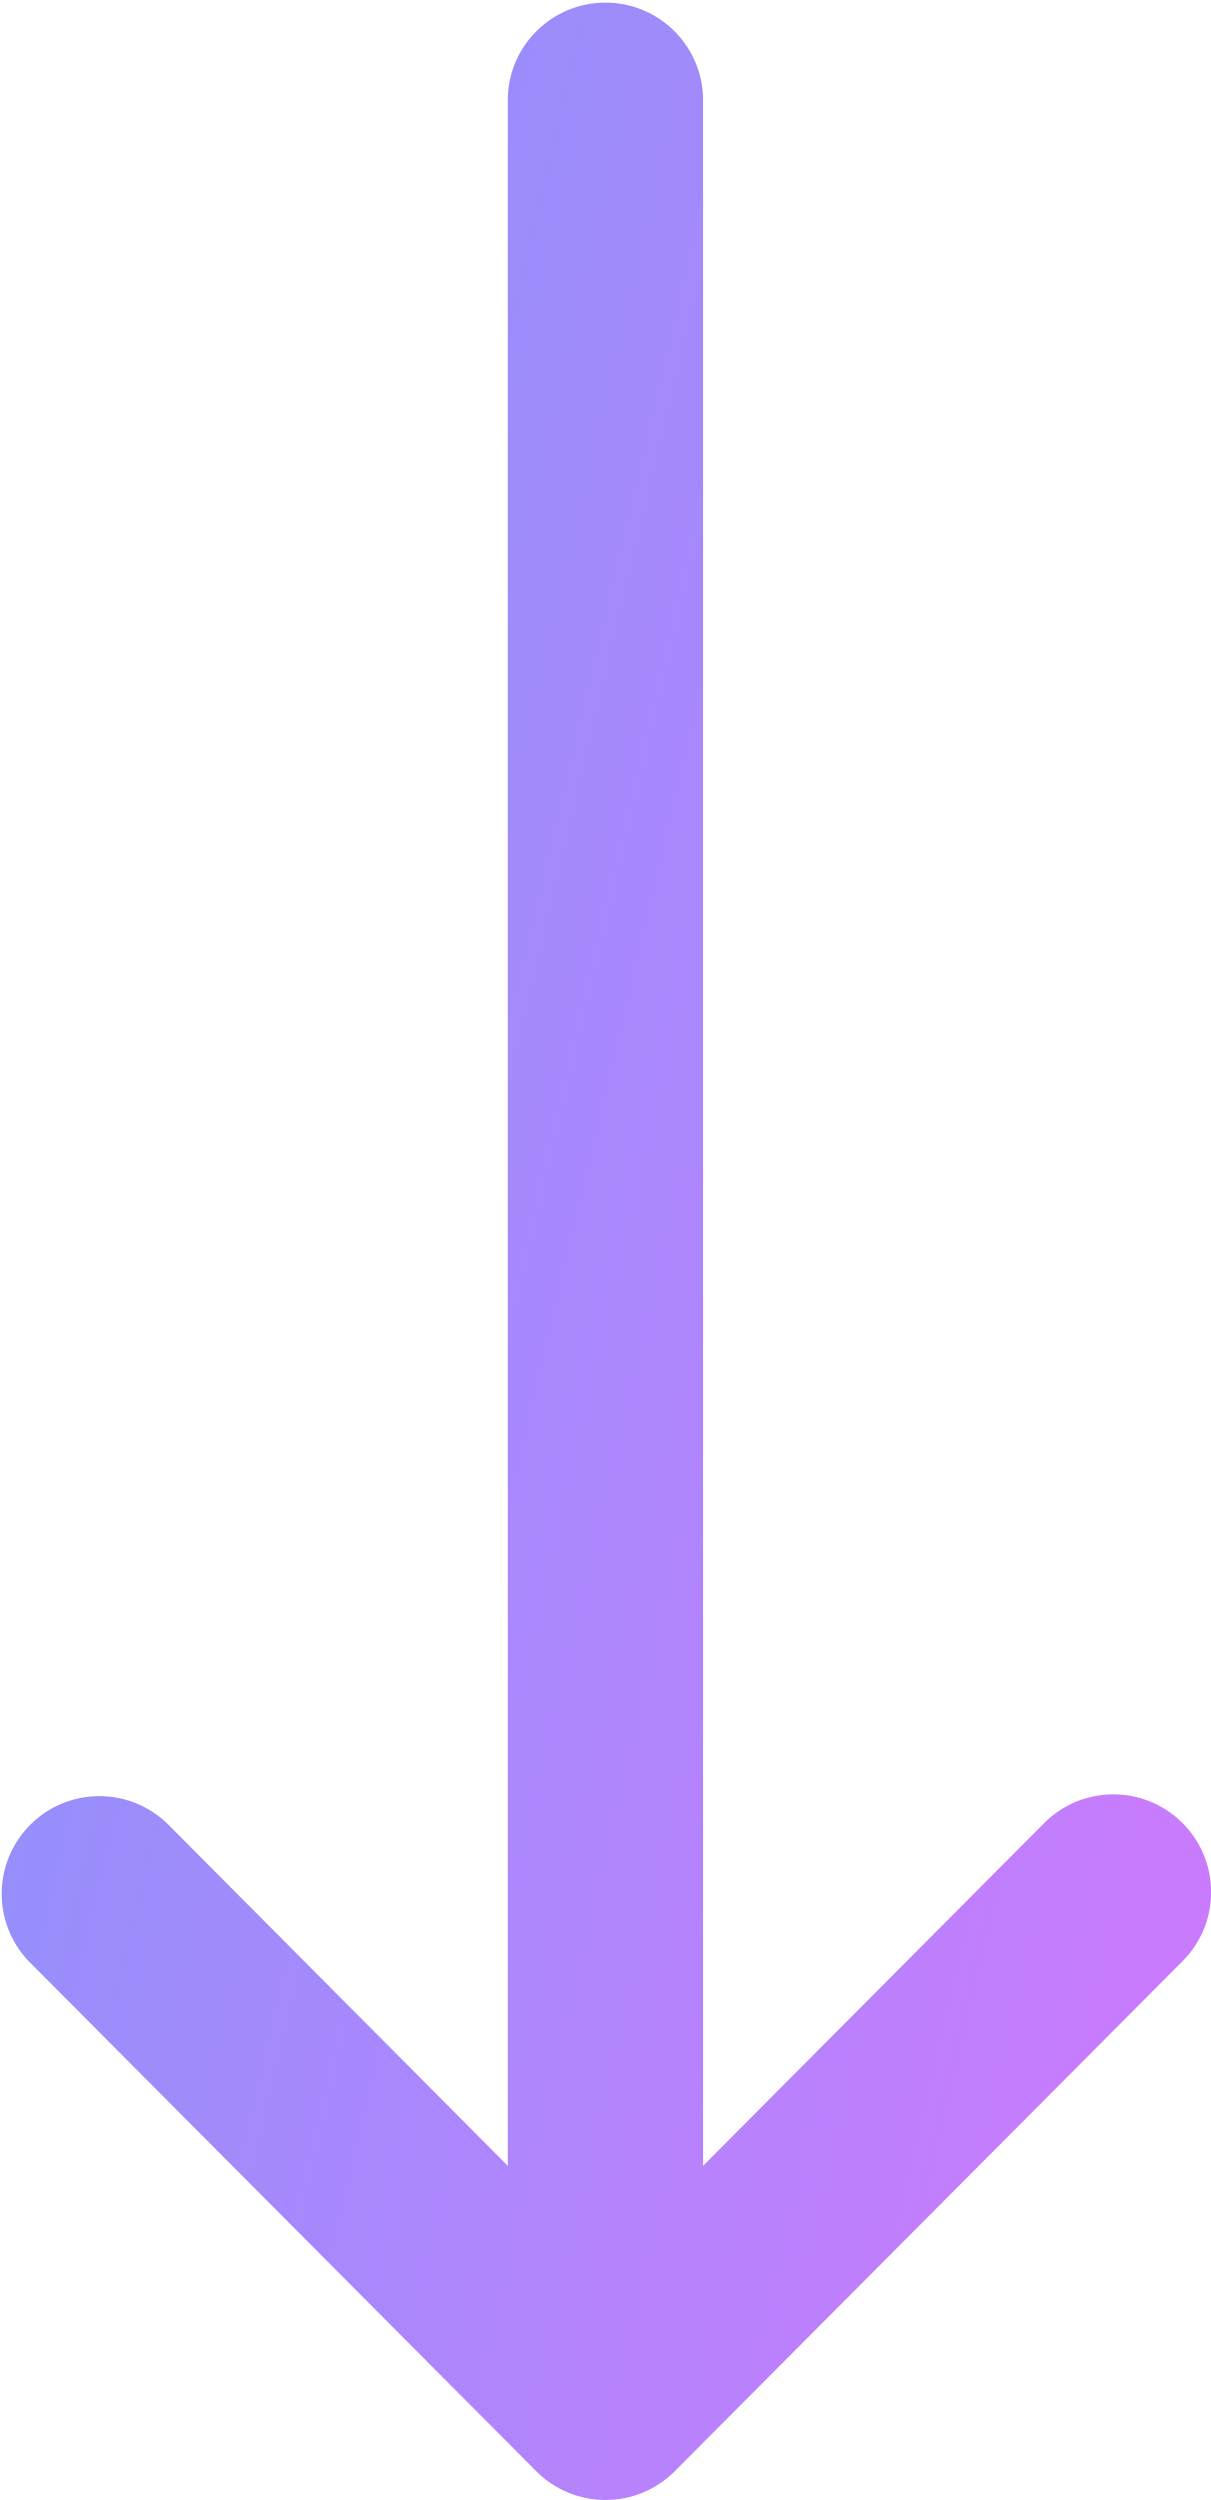
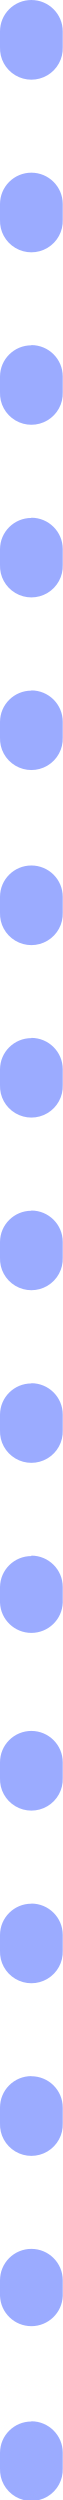
- <svg xmlns="http://www.w3.org/2000/svg" width="17.182" height="35.473" viewBox="0 0 17.182 35.473">
+ <svg xmlns="http://www.w3.org/2000/svg" xmlns:xlink="http://www.w3.org/1999/xlink" id="Сгруппировать_118" data-name="Сгруппировать 118" width="1.383" height="55.102" viewBox="0 0 1.383 55.102">
  <defs>
-     <linearGradient id="linear-gradient" x1="1" y1="-0.568" x2="0.051" y2="1.365" gradientUnits="objectBoundingBox">
-       <stop offset="0" stop-color="#ec67ff" />
-       <stop offset="1" stop-color="#6b97f9" />
+     <linearGradient id="linear-gradient" x1="-626.645" y1="-155.58" x2="-625.644" y2="-155.58" gradientUnits="objectBoundingBox">
+       <stop offset="0" stop-color="#45e3ff" />
+       <stop offset="1" stop-color="#9babff" />
    </linearGradient>
+     <linearGradient id="linear-gradient-2" x1="-626.645" y1="-157.841" x2="-625.644" y2="-157.841" xlink:href="#linear-gradient" />
+     <linearGradient id="linear-gradient-3" x1="-626.645" y1="-160.082" x2="-625.644" y2="-160.082" xlink:href="#linear-gradient" />
  </defs>
-   <path id="right-arrow_1_" data-name="right-arrow (1)" d="M35.067,7.61h0L27.825.4A1.386,1.386,0,0,0,25.87,2.368l4.861,4.838H1.386a1.386,1.386,0,0,0,0,2.771H30.731L25.87,14.814a1.386,1.386,0,0,0,1.955,1.964l7.24-7.205h0A1.387,1.387,0,0,0,35.067,7.61Z" transform="translate(17.182) rotate(90)" opacity="0.95" fill="url(#linear-gradient)" />
+   <g id="Сгруппировать_115" data-name="Сгруппировать 115">
+     <path id="Контур_522" data-name="Контур 522" d="M818.239,1816.641a.692.692,0,0,1,.692.692v.346a.692.692,0,1,1-1.383,0v-.346A.691.691,0,0,1,818.239,1816.641Zm0,3.806a.692.692,0,0,1,.692.692v.345a.692.692,0,1,1-1.383,0v-.345A.691.691,0,0,1,818.239,1820.447Zm0,3.8a.692.692,0,0,1,.692.692v.346a.692.692,0,1,1-1.383,0v-.346A.691.691,0,0,1,818.239,1824.252Zm0,3.805a.692.692,0,0,1,.692.692v.346a.692.692,0,1,1-1.383,0v-.346A.691.691,0,0,1,818.239,1828.057Zm0,3.806a.691.691,0,0,1,.692.691v.346a.692.692,0,1,1-1.383,0v-.346A.691.691,0,0,1,818.239,1831.863Z" transform="translate(-817.548 -1816.641)" fill="url(#linear-gradient)" />
+   </g>
+   <g id="Сгруппировать_116" data-name="Сгруппировать 116" transform="translate(0 19.076)">
+     <path id="Контур_523" data-name="Контур 523" d="M818.239,1835.717a.691.691,0,0,1,.692.691v.346a.692.692,0,1,1-1.383,0v-.346A.691.691,0,0,1,818.239,1835.717Zm0,3.8a.692.692,0,0,1,.692.692v.346a.692.692,0,1,1-1.383,0v-.346A.691.691,0,0,1,818.239,1839.522Zm0,3.805a.692.692,0,0,1,.692.692v.346a.692.692,0,1,1-1.383,0v-.346A.691.691,0,0,1,818.239,1843.327Zm0,3.806a.691.691,0,0,1,.692.691v.346a.692.692,0,1,1-1.383,0v-.346A.691.691,0,0,1,818.239,1847.133Zm0,3.8a.692.692,0,0,1,.692.692v.346a.692.692,0,0,1-1.383,0v-.346A.691.691,0,0,1,818.239,1850.938Z" transform="translate(-817.548 -1835.717)" fill="url(#linear-gradient-2)" />
+   </g>
+   <g id="Сгруппировать_117" data-name="Сгруппировать 117" transform="translate(0 38.151)">
+     <path id="Контур_524" data-name="Контур 524" d="M818.239,1854.792a.692.692,0,0,1,.692.692v.346a.692.692,0,1,1-1.383,0v-.346A.691.691,0,0,1,818.239,1854.792Zm0,3.805a.692.692,0,0,1,.692.692v.346a.692.692,0,1,1-1.383,0v-.346A.691.691,0,0,1,818.239,1858.6Zm0,3.806a.691.691,0,0,1,.692.691v.346a.692.692,0,1,1-1.383,0v-.346A.691.691,0,0,1,818.239,1862.4Zm0,3.805a.692.692,0,0,1,.692.692v.346a.692.692,0,0,1-1.383,0v-.346A.691.691,0,0,1,818.239,1866.208Zm0,3.8a.692.692,0,0,1,.692.692v.346a.692.692,0,1,1-1.383,0v-.346A.691.691,0,0,1,818.239,1870.013Z" transform="translate(-817.548 -1854.792)" fill="url(#linear-gradient-3)" />
+   </g>
</svg>
